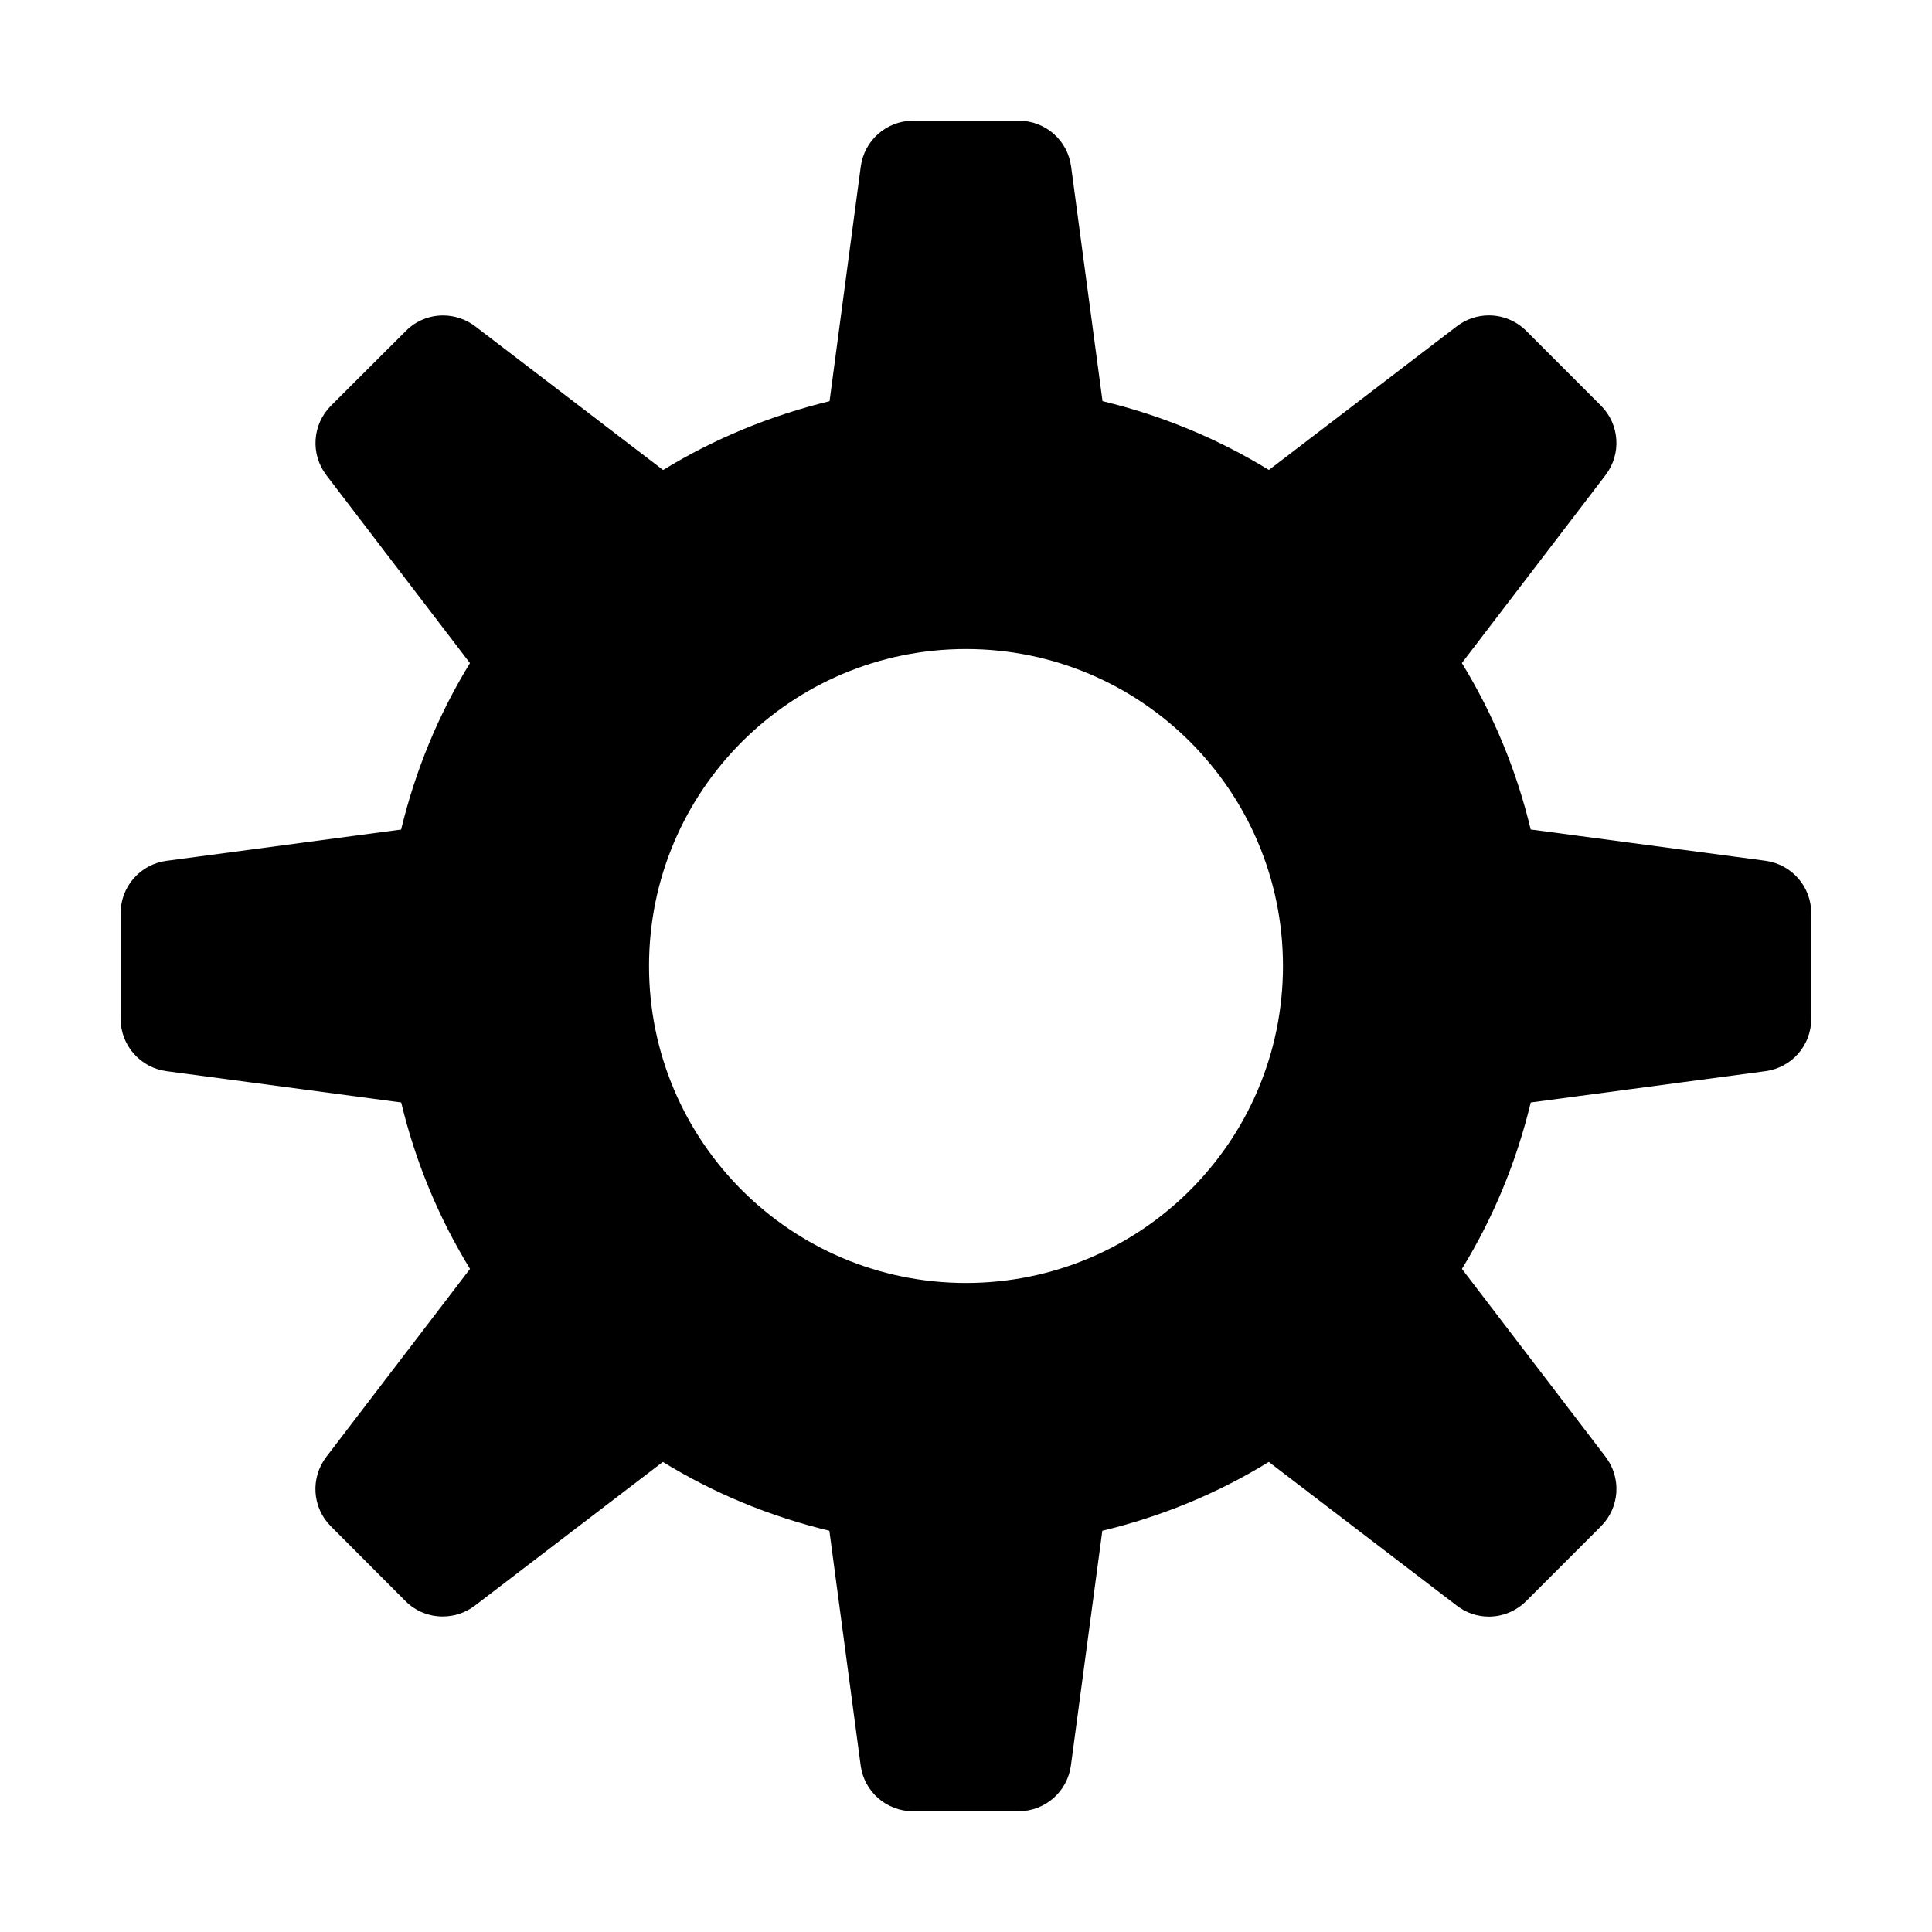
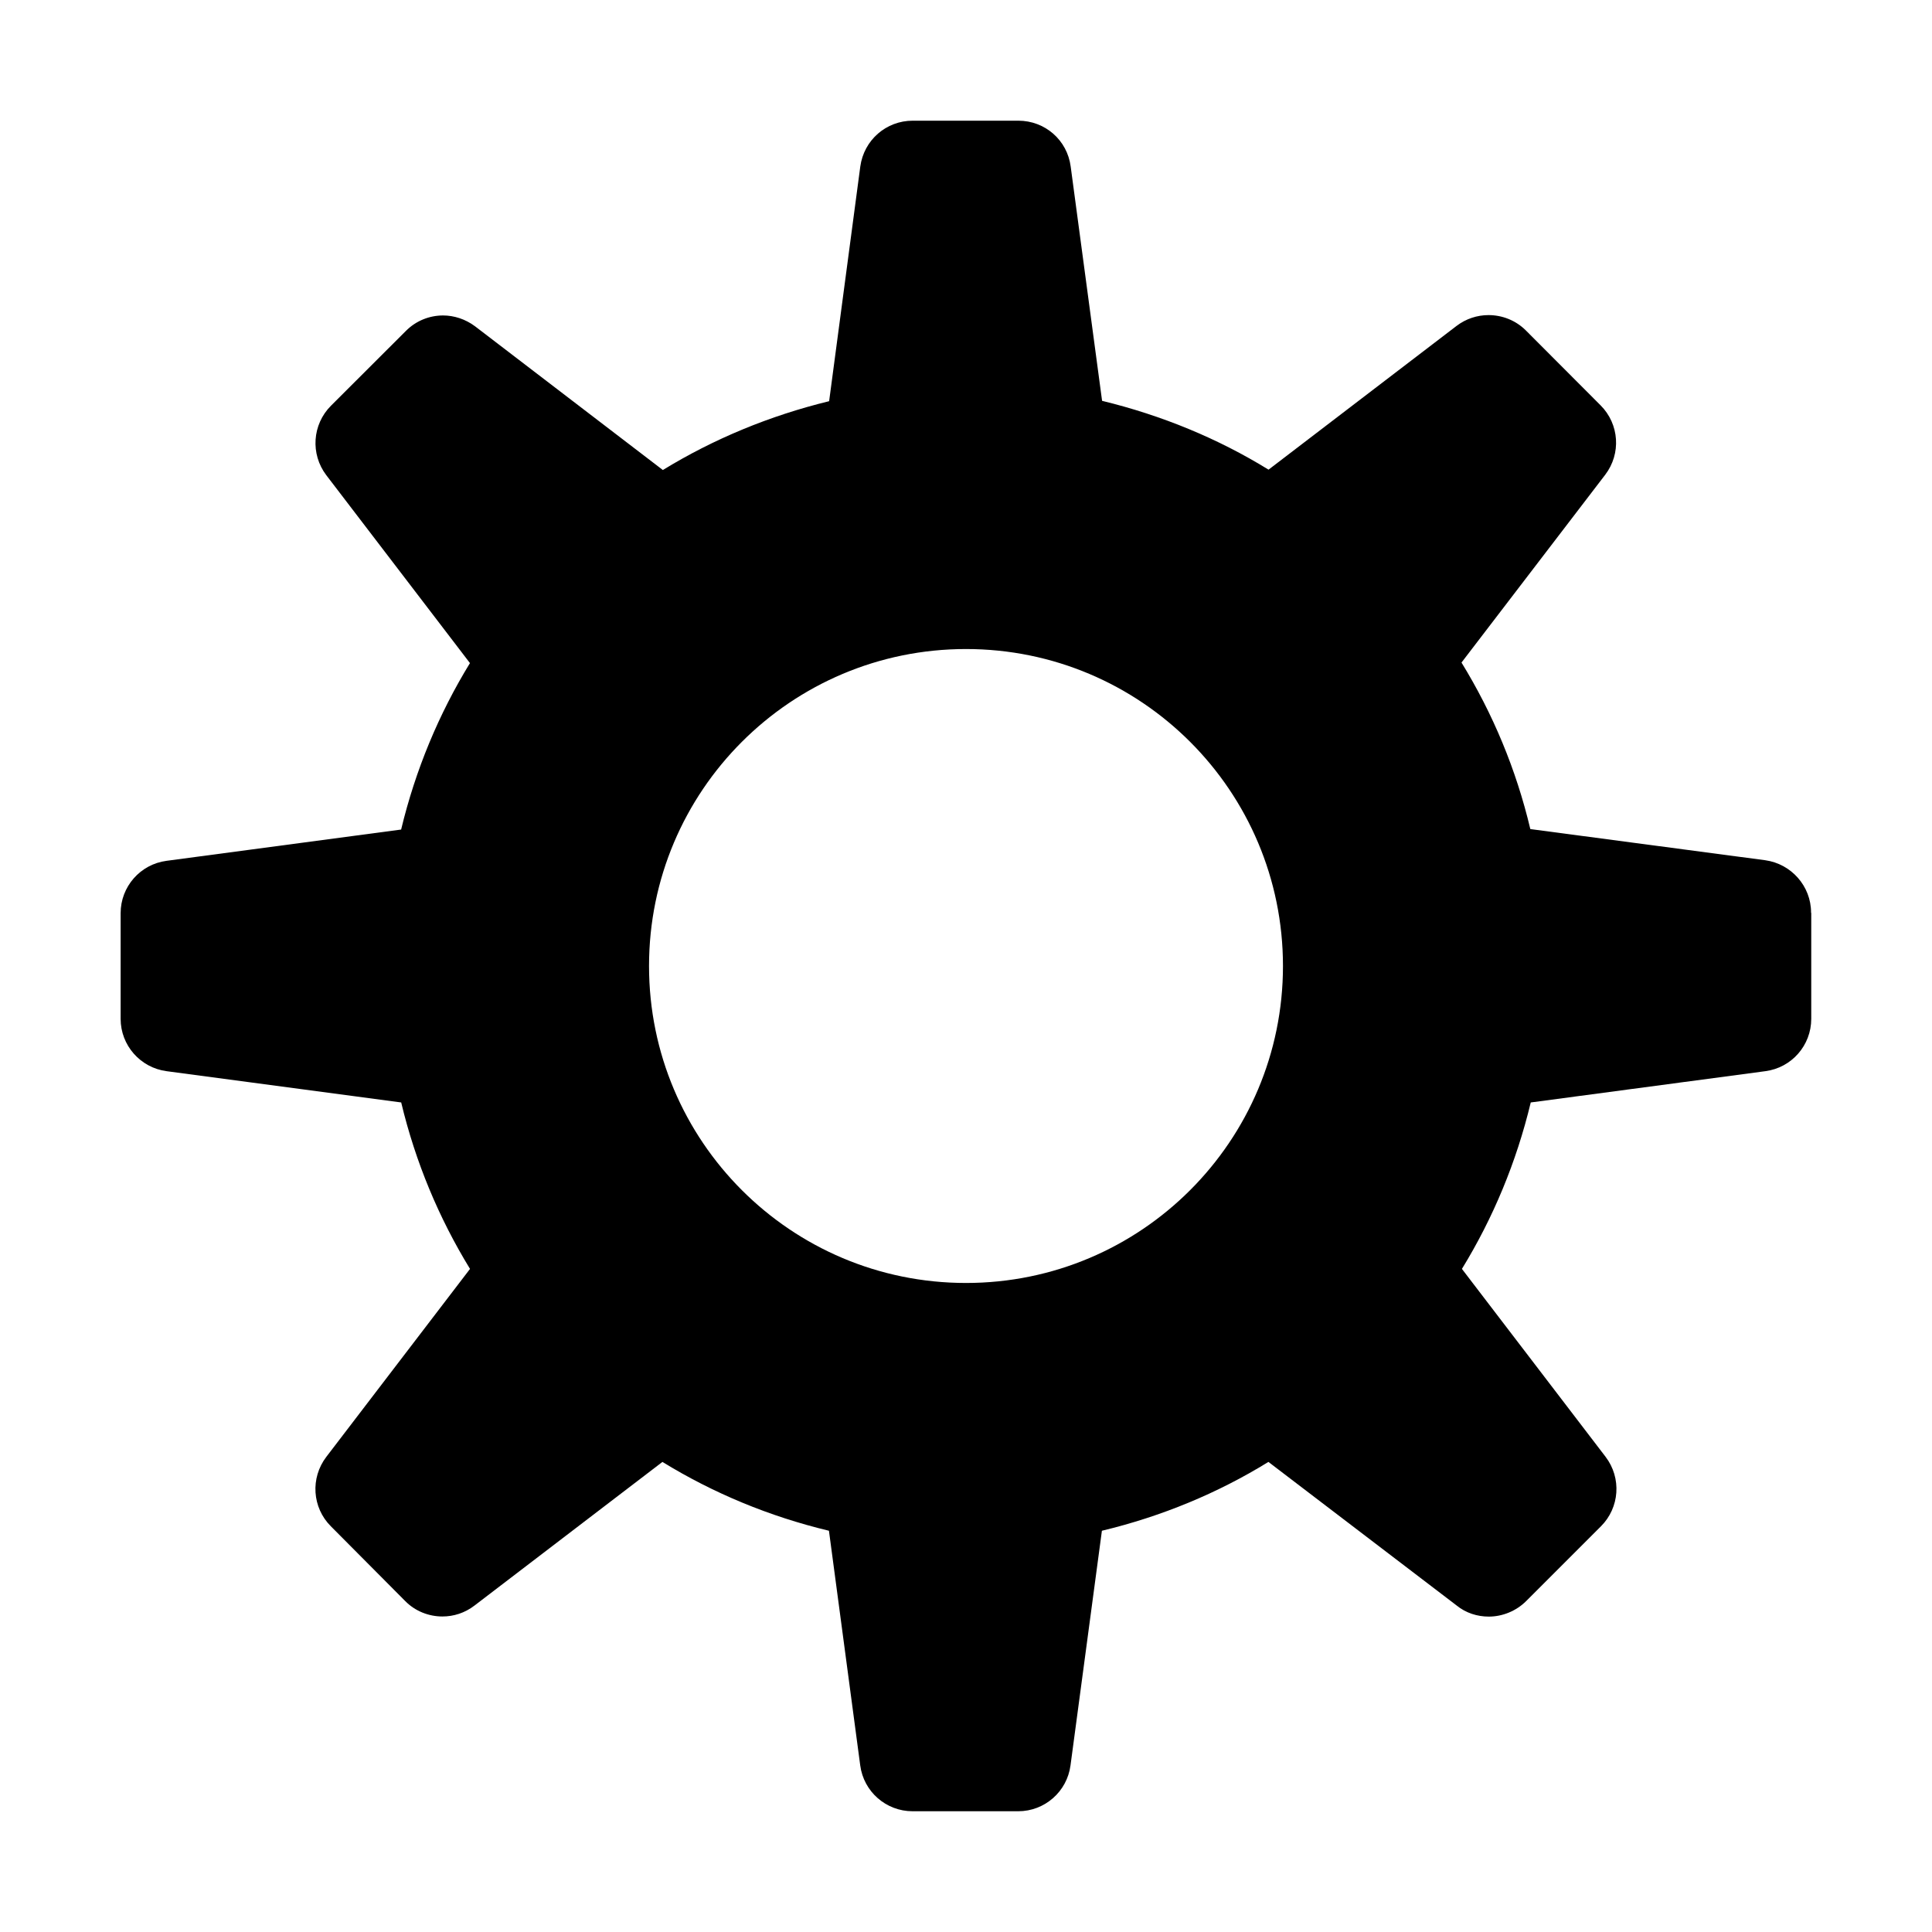
<svg xmlns="http://www.w3.org/2000/svg" width="32" height="32" viewBox="0 0 32 32">
-   <path d="M30 15.125v1.75c0 .44-.325.81-.76.867l-3.886.518c-.237.988-.624 1.916-1.14 2.757l2.38 3.113c.266.35.233.84-.077 1.15l-1.238 1.238c-.17.17-.394.258-.62.258-.186 0-.373-.06-.53-.182l-3.114-2.38c-.842.518-1.77.903-2.757 1.14l-.52 3.886c-.057.434-.427.76-.866.76h-1.75c-.44 0-.81-.325-.867-.76l-.518-3.886c-.988-.237-1.917-.623-2.758-1.14l-3.113 2.38c-.16.122-.346.18-.533.18-.225 0-.45-.086-.618-.256L5.48 25.28c-.31-.31-.342-.8-.075-1.15l2.38-3.113c-.516-.842-.904-1.77-1.14-2.757l-3.887-.518c-.434-.058-.76-.428-.76-.867v-1.75c0-.44.326-.81.76-.867l3.886-.518c.237-.987.624-1.916 1.14-2.757L5.405 7.87c-.266-.35-.233-.84.077-1.15l1.24-1.238c.168-.17.392-.257.617-.257.187 0 .374.06.532.18l3.112 2.38c.84-.515 1.77-.9 2.757-1.14l.517-3.886c.058-.435.428-.76.867-.76h1.75c.44 0 .81.324.867.76l.52 3.885c.986.238 1.915.624 2.756 1.14l3.113-2.38c.157-.12.344-.18.53-.18.226 0 .45.087.62.257l1.237 1.238c.31.31.343.8.076 1.15l-2.38 3.113c.516.842.904 1.77 1.14 2.757l3.887.518c.434.058.76.428.76.867zM16 21.25c2.9 0 5.25-2.35 5.25-5.25S18.9 10.75 16 10.75 10.75 13.1 10.75 16s2.35 5.25 5.25 5.25z" />
+   <path d="M30 15.125v1.75c0 .44-.325.81-.76.867l-3.886.518c-.237.988-.624 1.916-1.14 2.757l2.38 3.113c.266.35.233.84-.077 1.15l-1.238 1.238c-.17.17-.4.258-.62.258-.19 0-.38-.06-.53-.182l-3.12-2.38c-.84.518-1.77.903-2.758 1.14l-.52 3.886c-.057.434-.427.76-.866.76h-1.75c-.44 0-.81-.325-.867-.76l-.518-3.886c-.988-.237-1.917-.623-2.758-1.14l-3.114 2.38c-.16.122-.344.18-.53.18-.224 0-.45-.086-.617-.256L5.48 25.28c-.31-.31-.342-.8-.075-1.15l2.38-3.113c-.516-.842-.904-1.77-1.14-2.757l-3.887-.518c-.434-.058-.76-.428-.76-.867v-1.75c0-.44.326-.81.76-.867l3.886-.518c.237-.987.624-1.916 1.14-2.757L5.404 7.87c-.265-.35-.232-.84.078-1.15l1.24-1.238c.168-.17.392-.257.617-.257.18 0 .37.06.53.18l3.11 2.38c.84-.515 1.77-.9 2.754-1.14l.516-3.886c.06-.44.43-.76.868-.76h1.75c.44 0 .81.32.867.76l.52 3.88c.987.24 1.916.622 2.757 1.14l3.113-2.38c.157-.12.344-.18.53-.18.226 0 .45.085.62.255l1.237 1.24c.31.31.343.8.076 1.15l-2.38 3.11c.518.843.906 1.77 1.14 2.758l3.89.516c.433.06.76.43.76.867zM16 21.25c2.9 0 5.25-2.35 5.25-5.25S18.9 10.75 16 10.75 10.75 13.1 10.75 16s2.35 5.25 5.25 5.25z" />
</svg>
